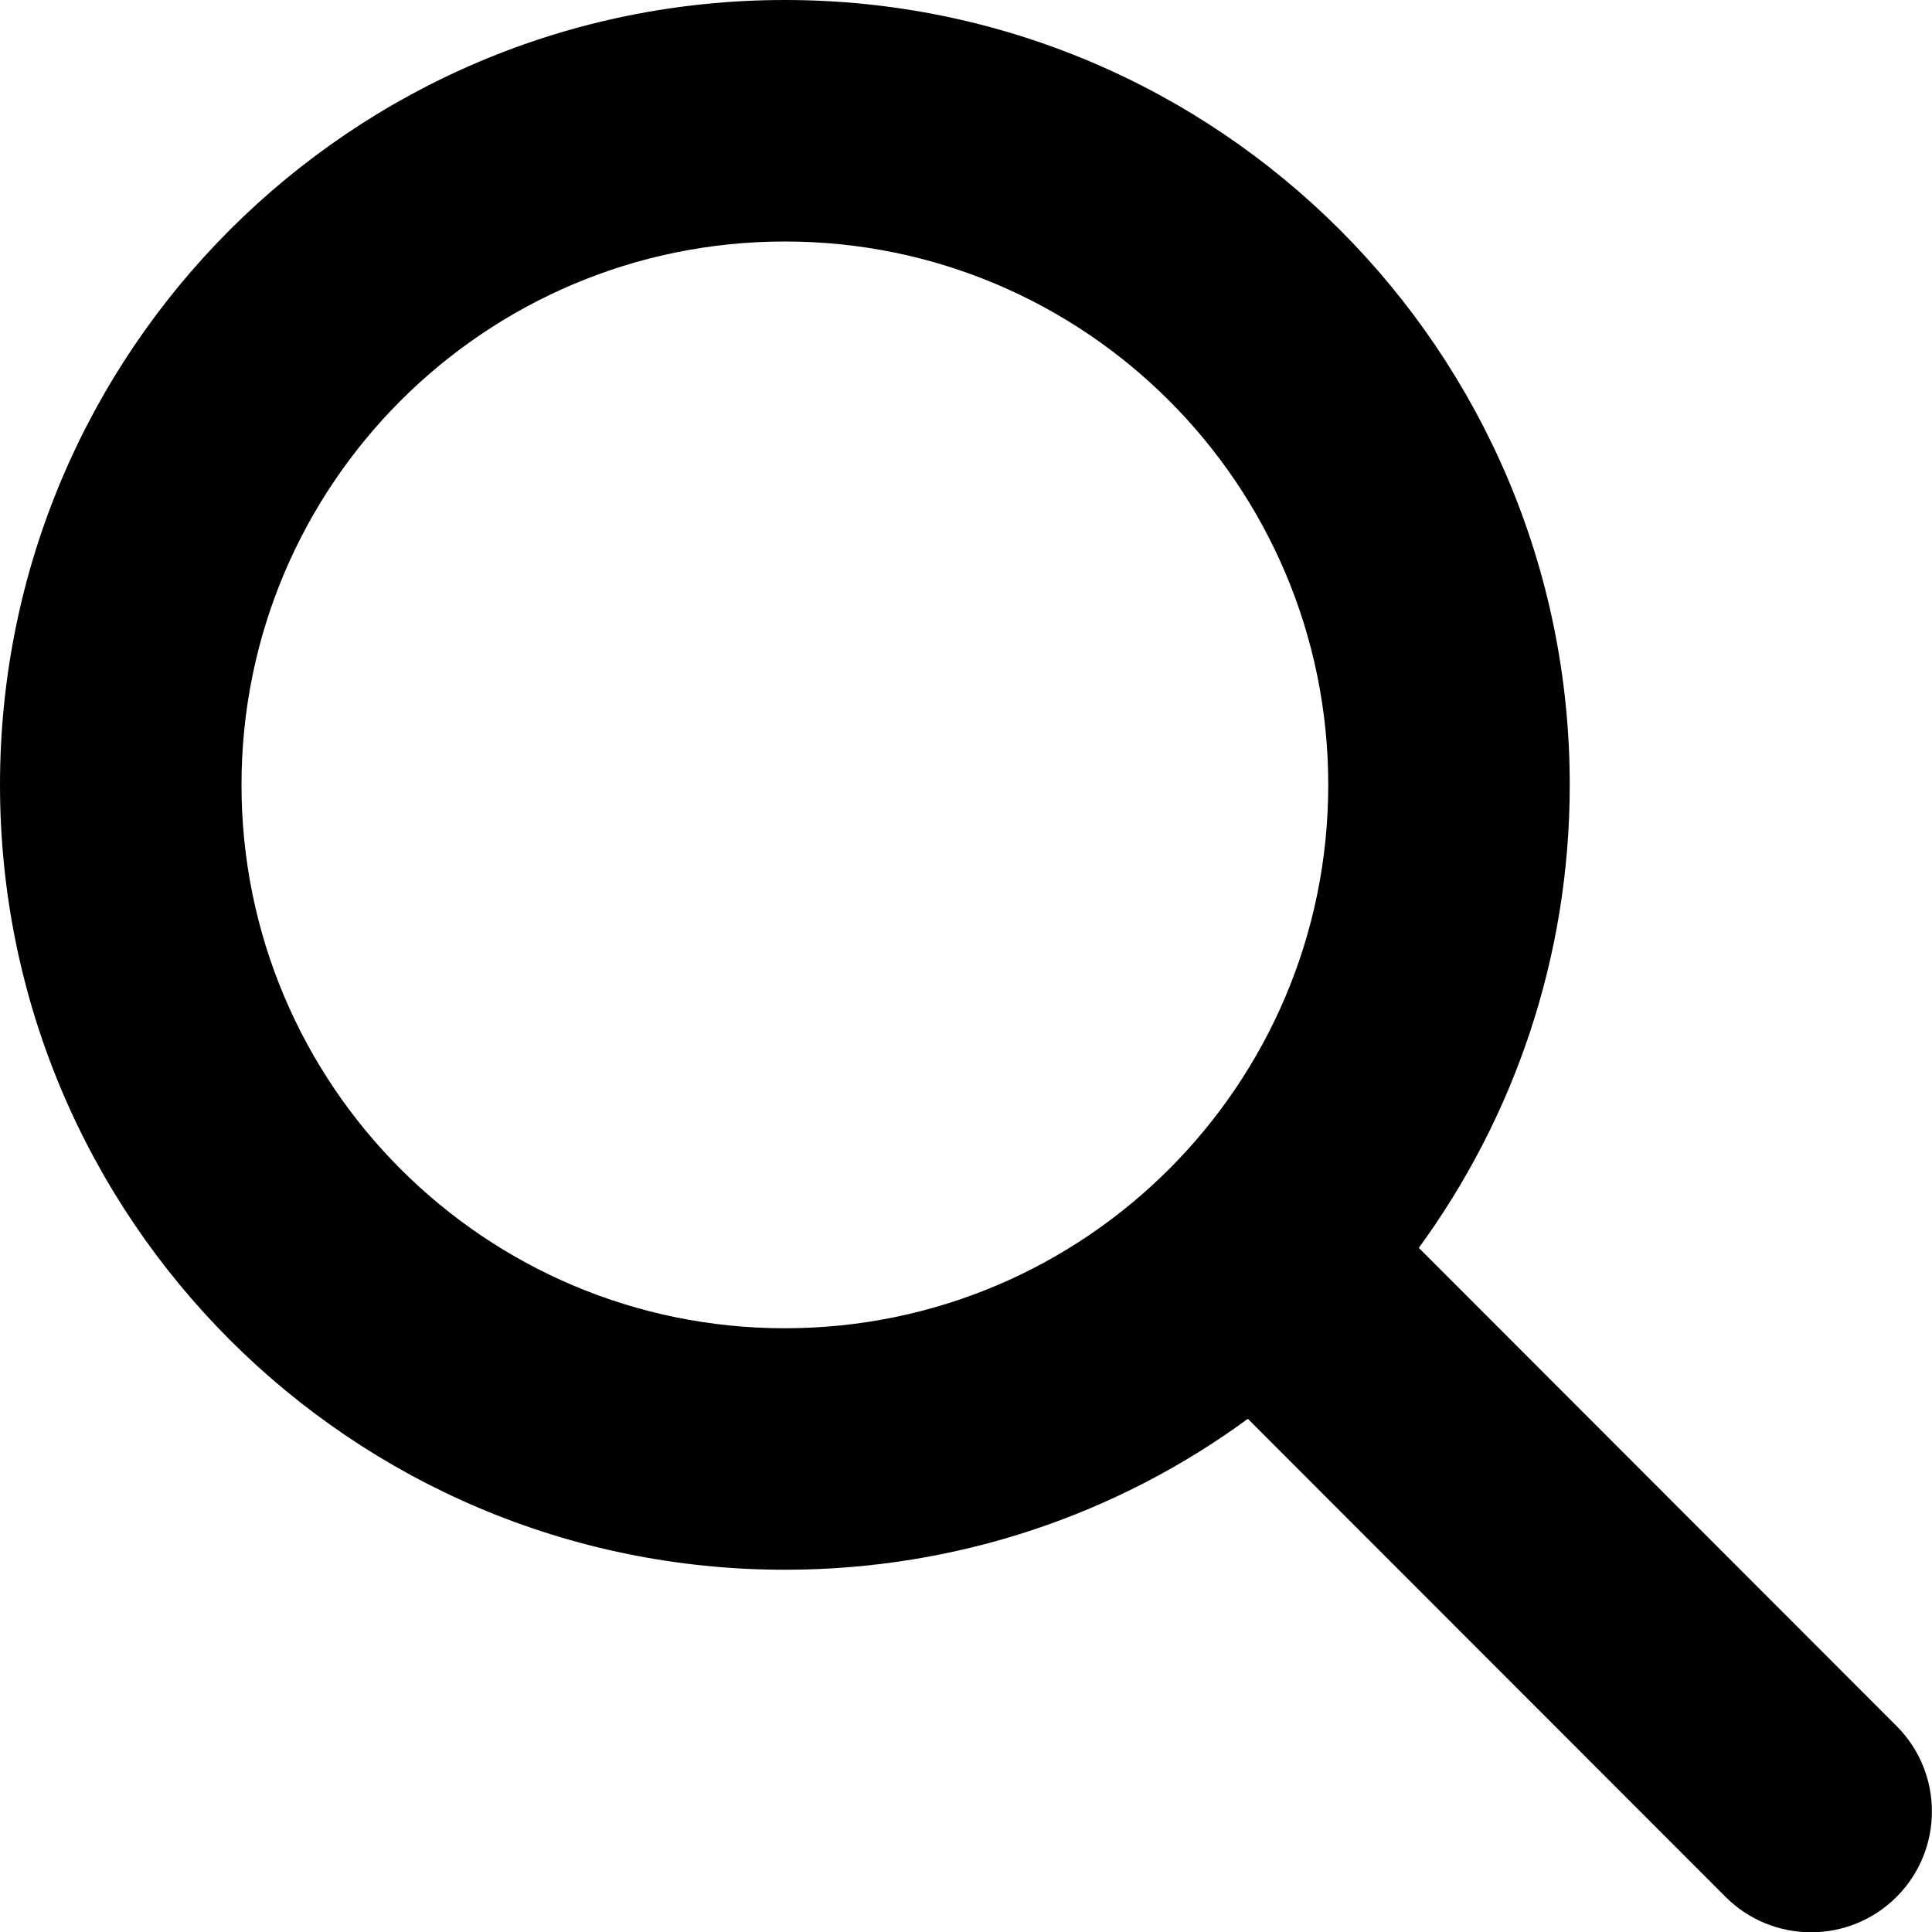
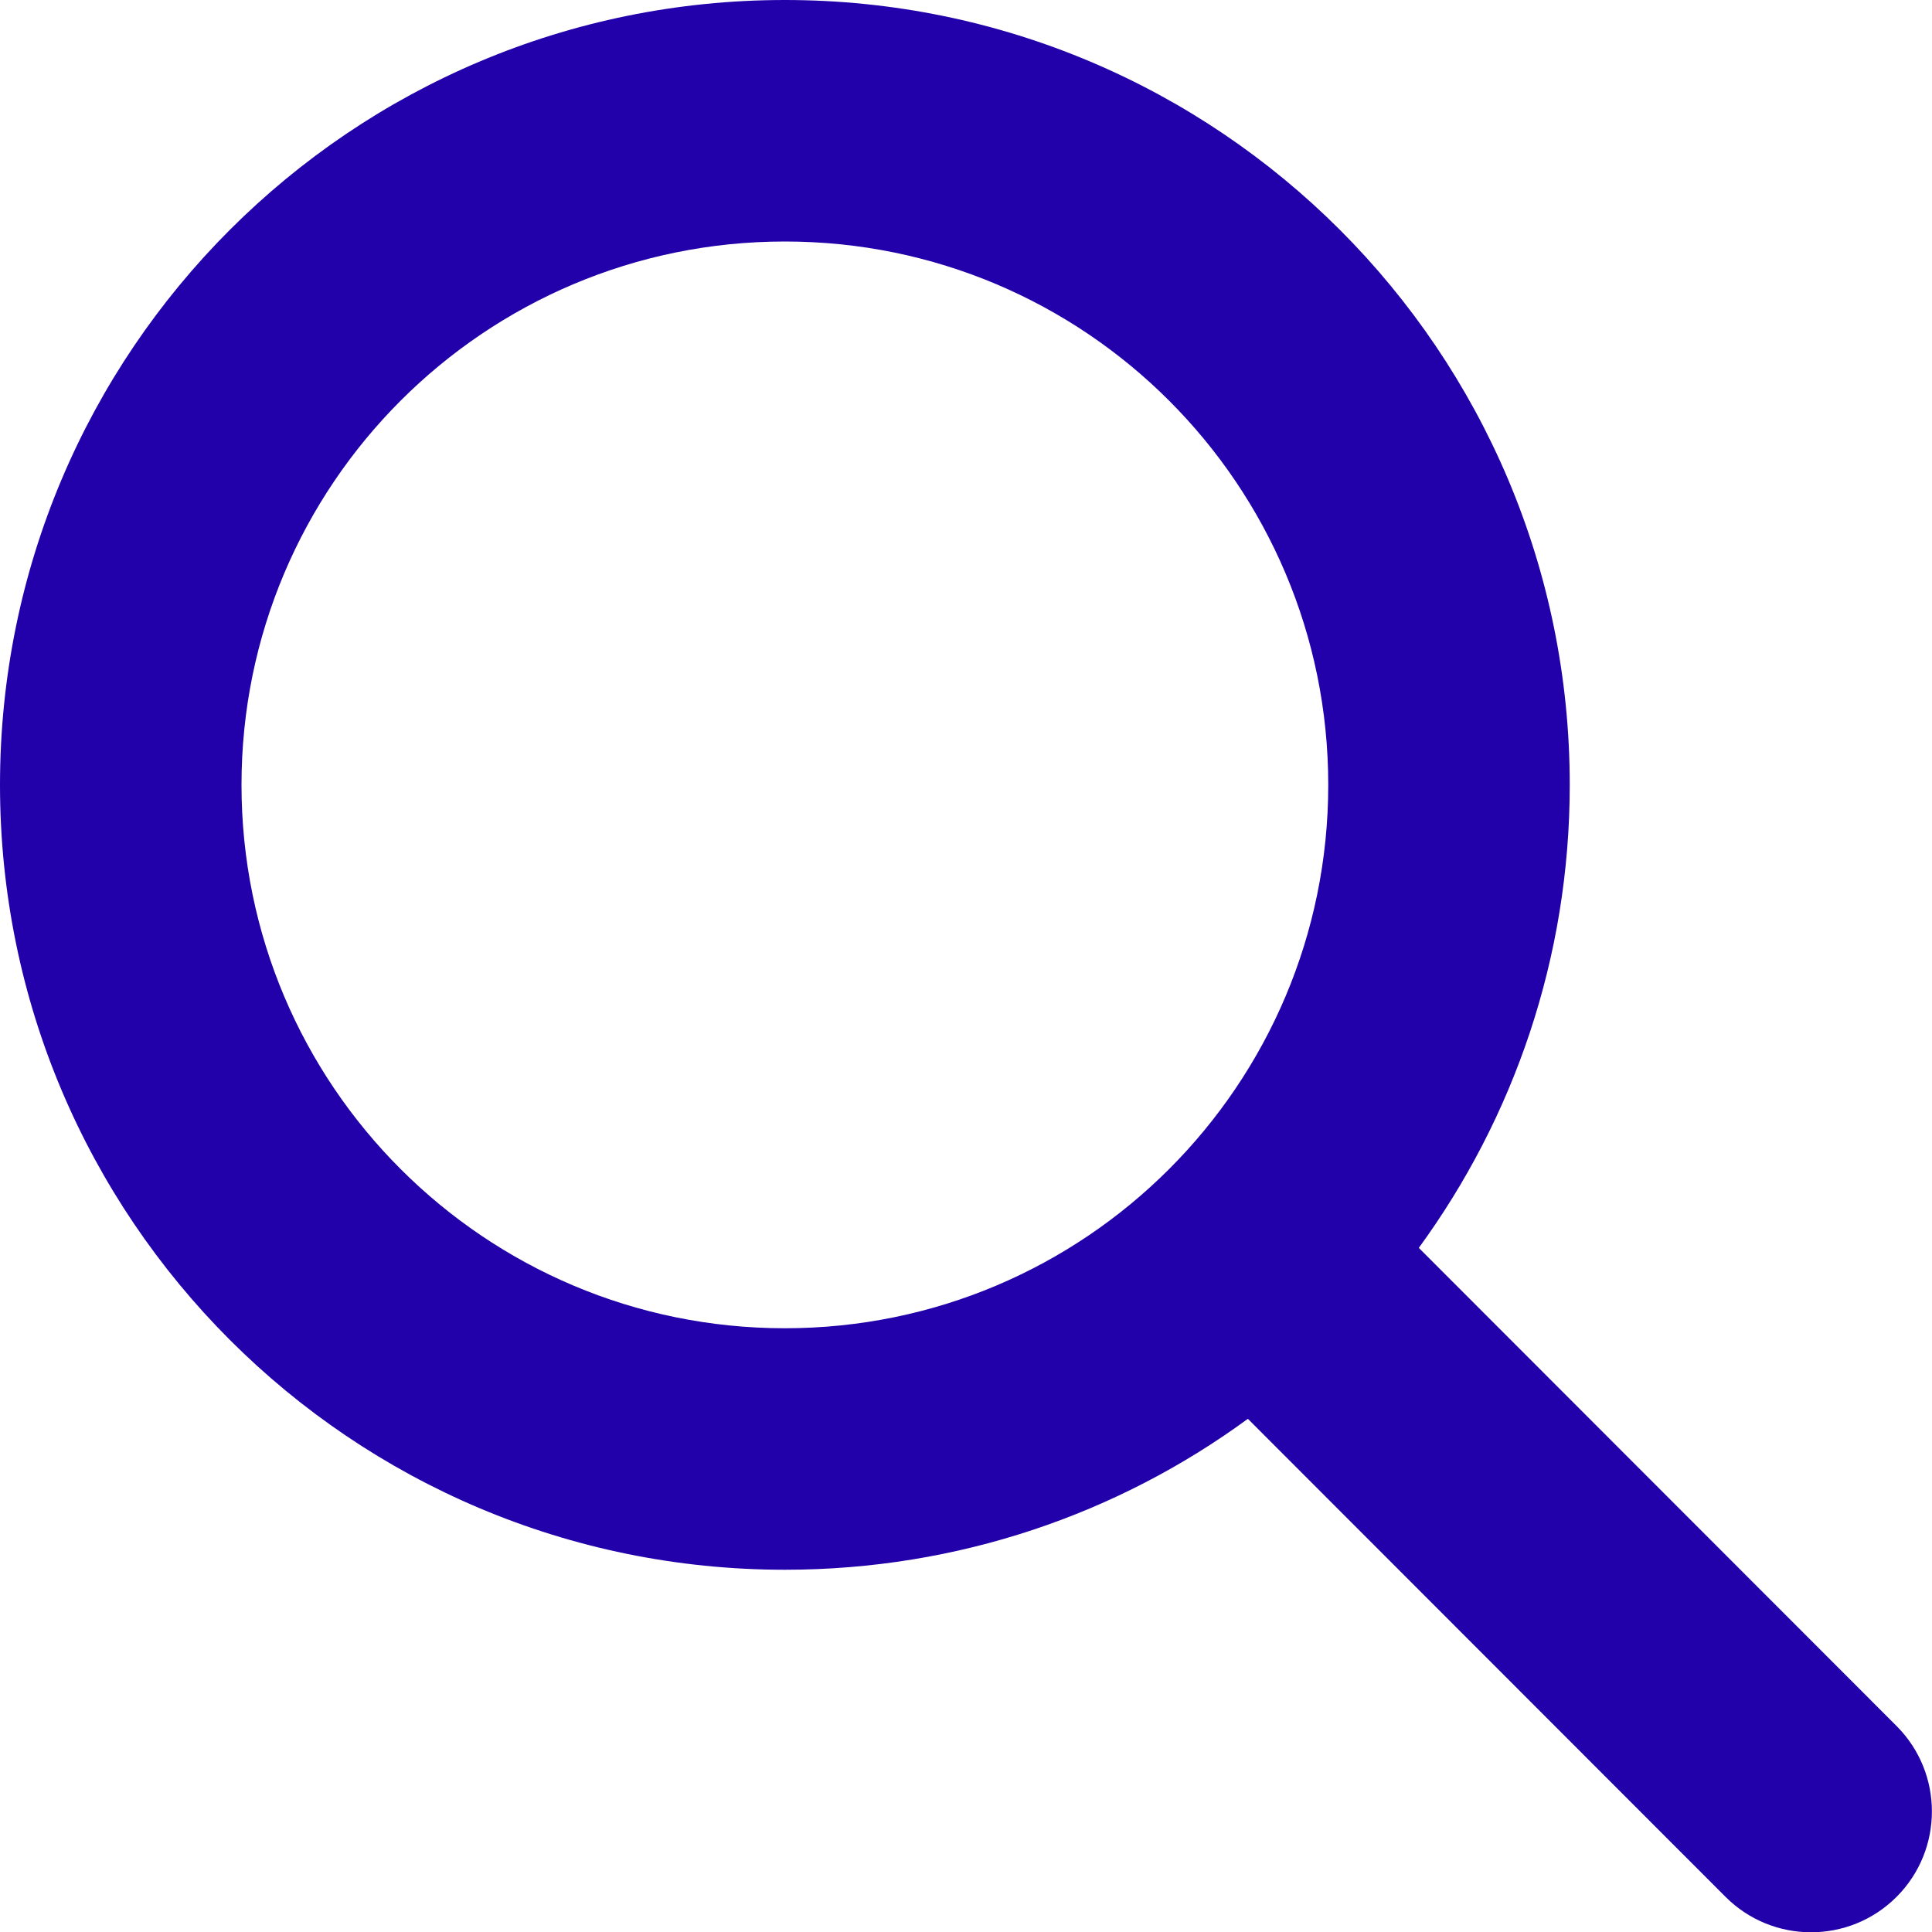
- <svg xmlns="http://www.w3.org/2000/svg" viewBox="0 0 512 512">
+ <svg xmlns="http://www.w3.org/2000/svg" viewBox="0 0 512 512" fill="#2200AA">
  <path d="M416 208c0 45.9-14.9 88.3-40 122.7L502.6 457.4c12.5 12.5 12.5 32.8 0 45.3s-32.8 12.5-45.3 0L330.7 376c-34.4 25.2-76.8 40-122.7 40C93.1 416 0 322.9 0 208S93.1 0 208 0S416 93.1 416 208zM208 352a144 144 0 1 0 0-288 144 144 0 1 0 0 288z" />
</svg>
